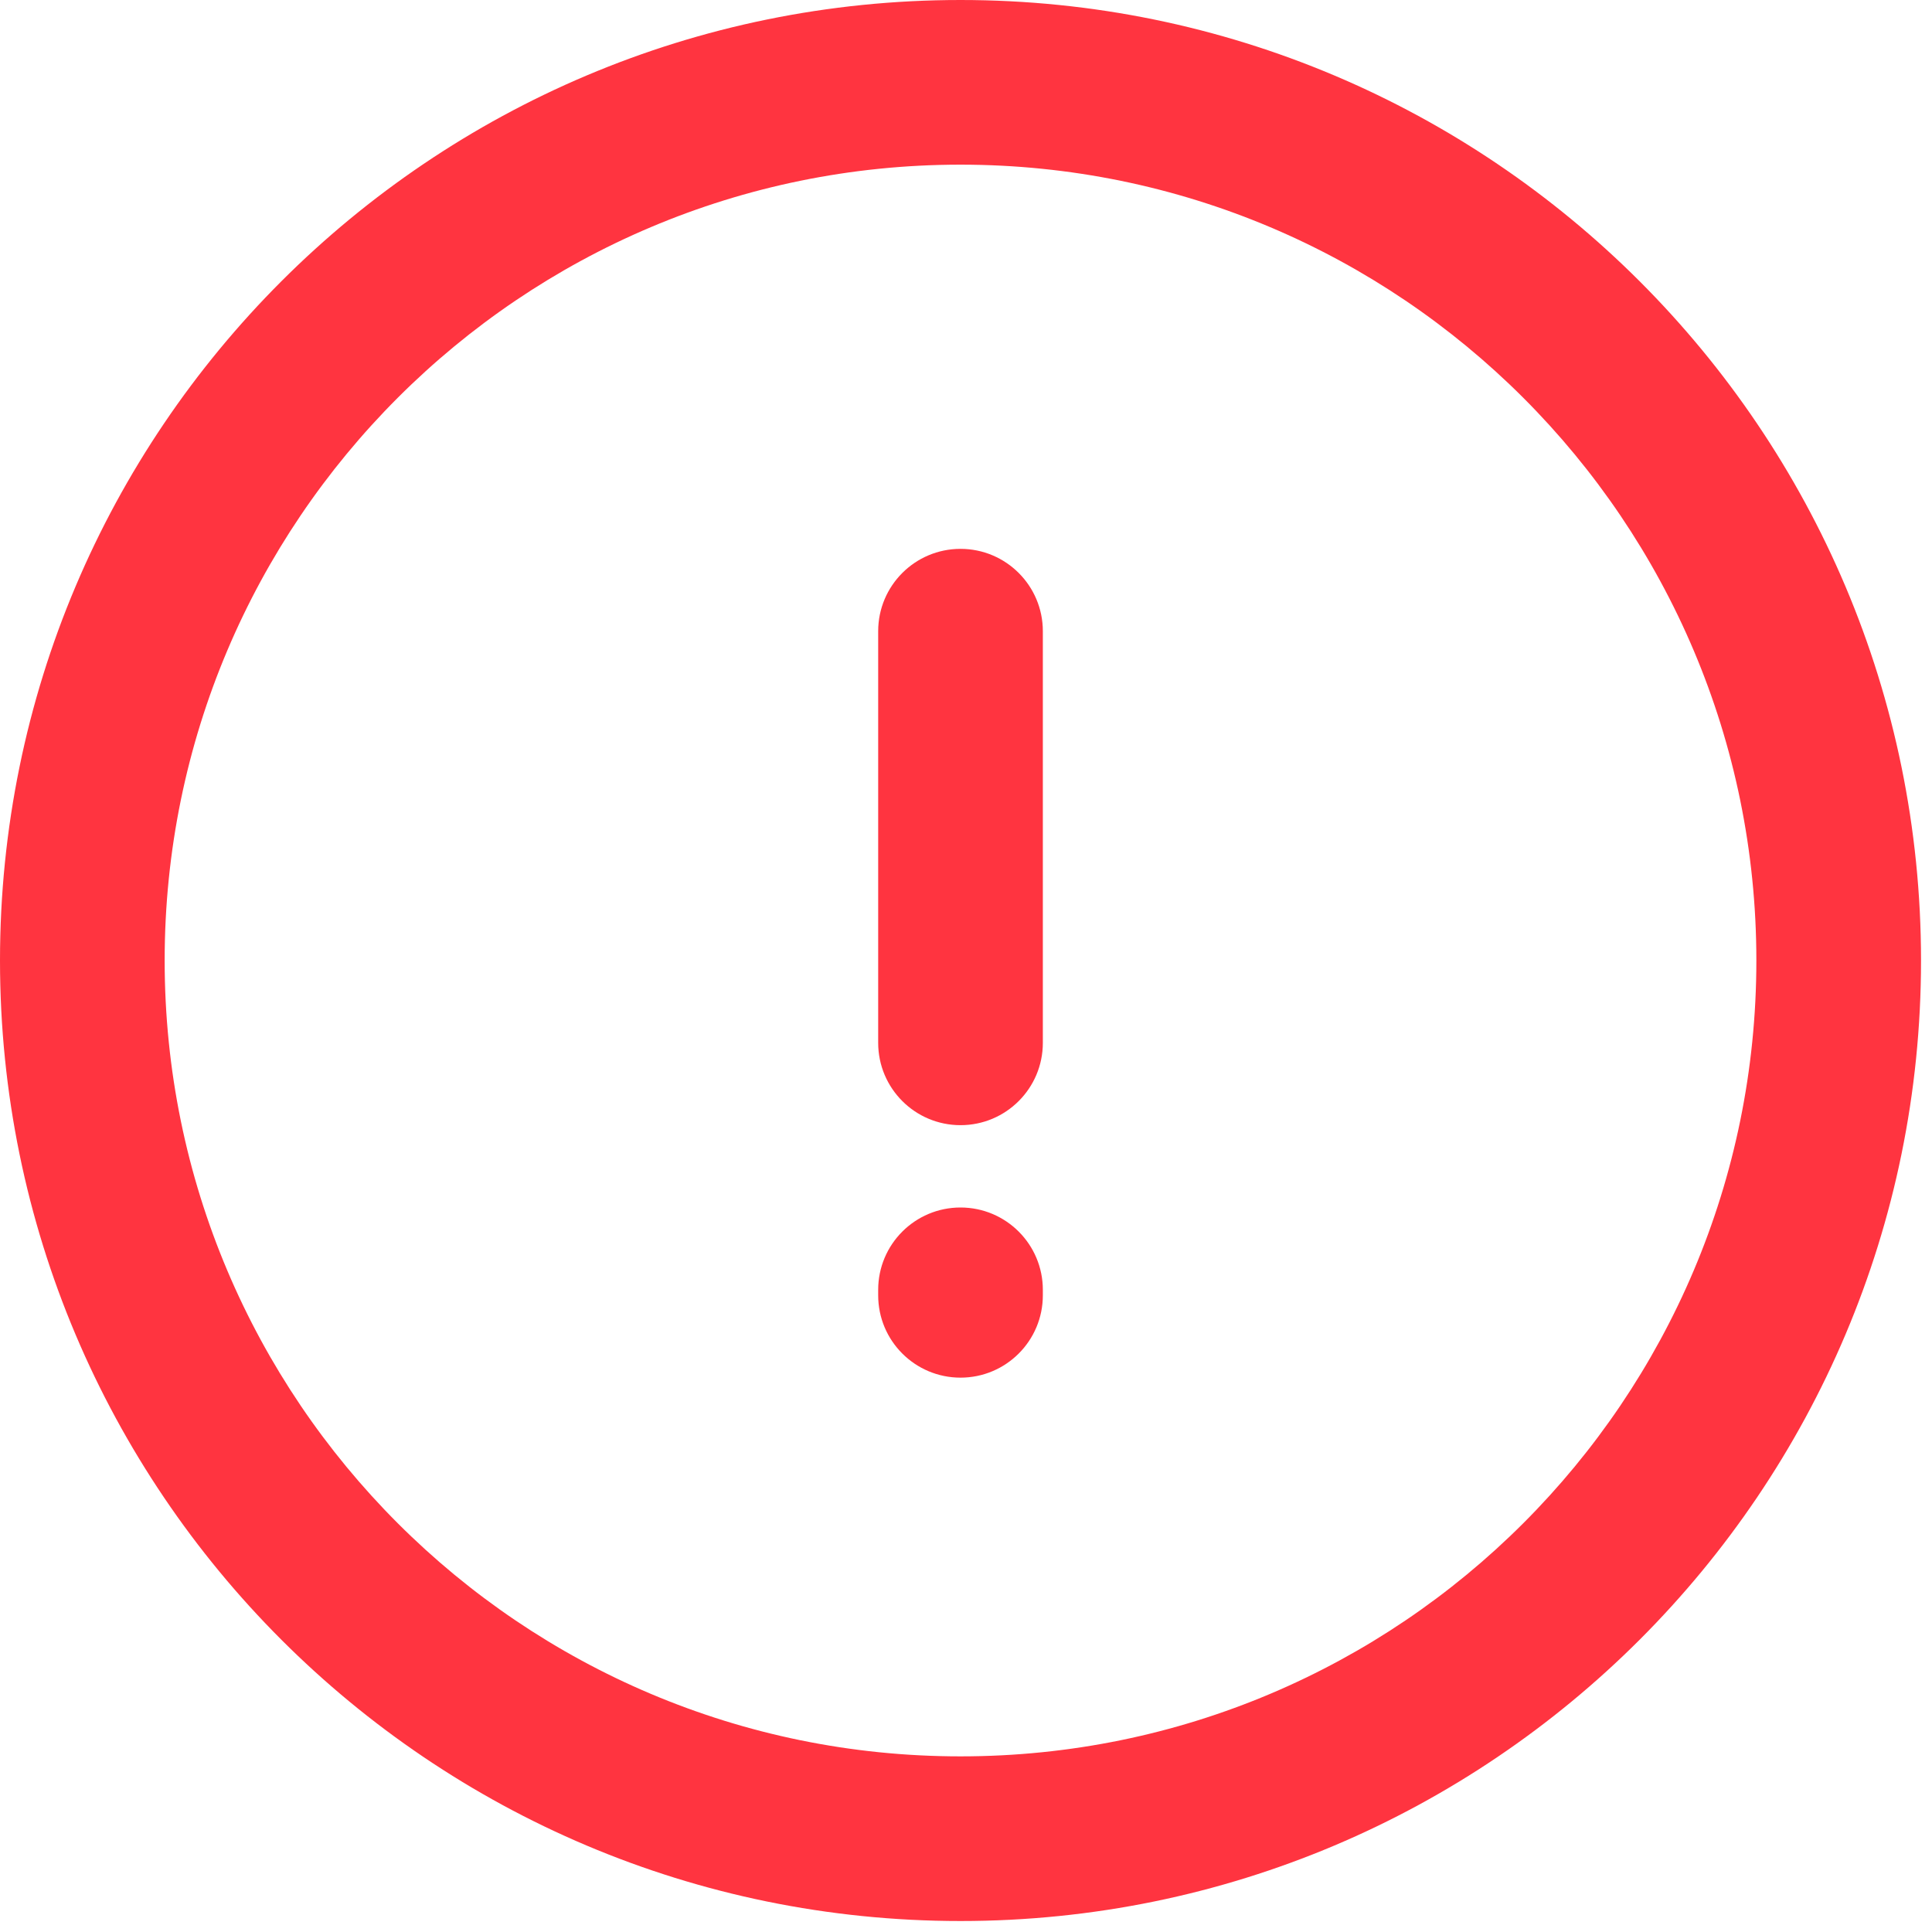
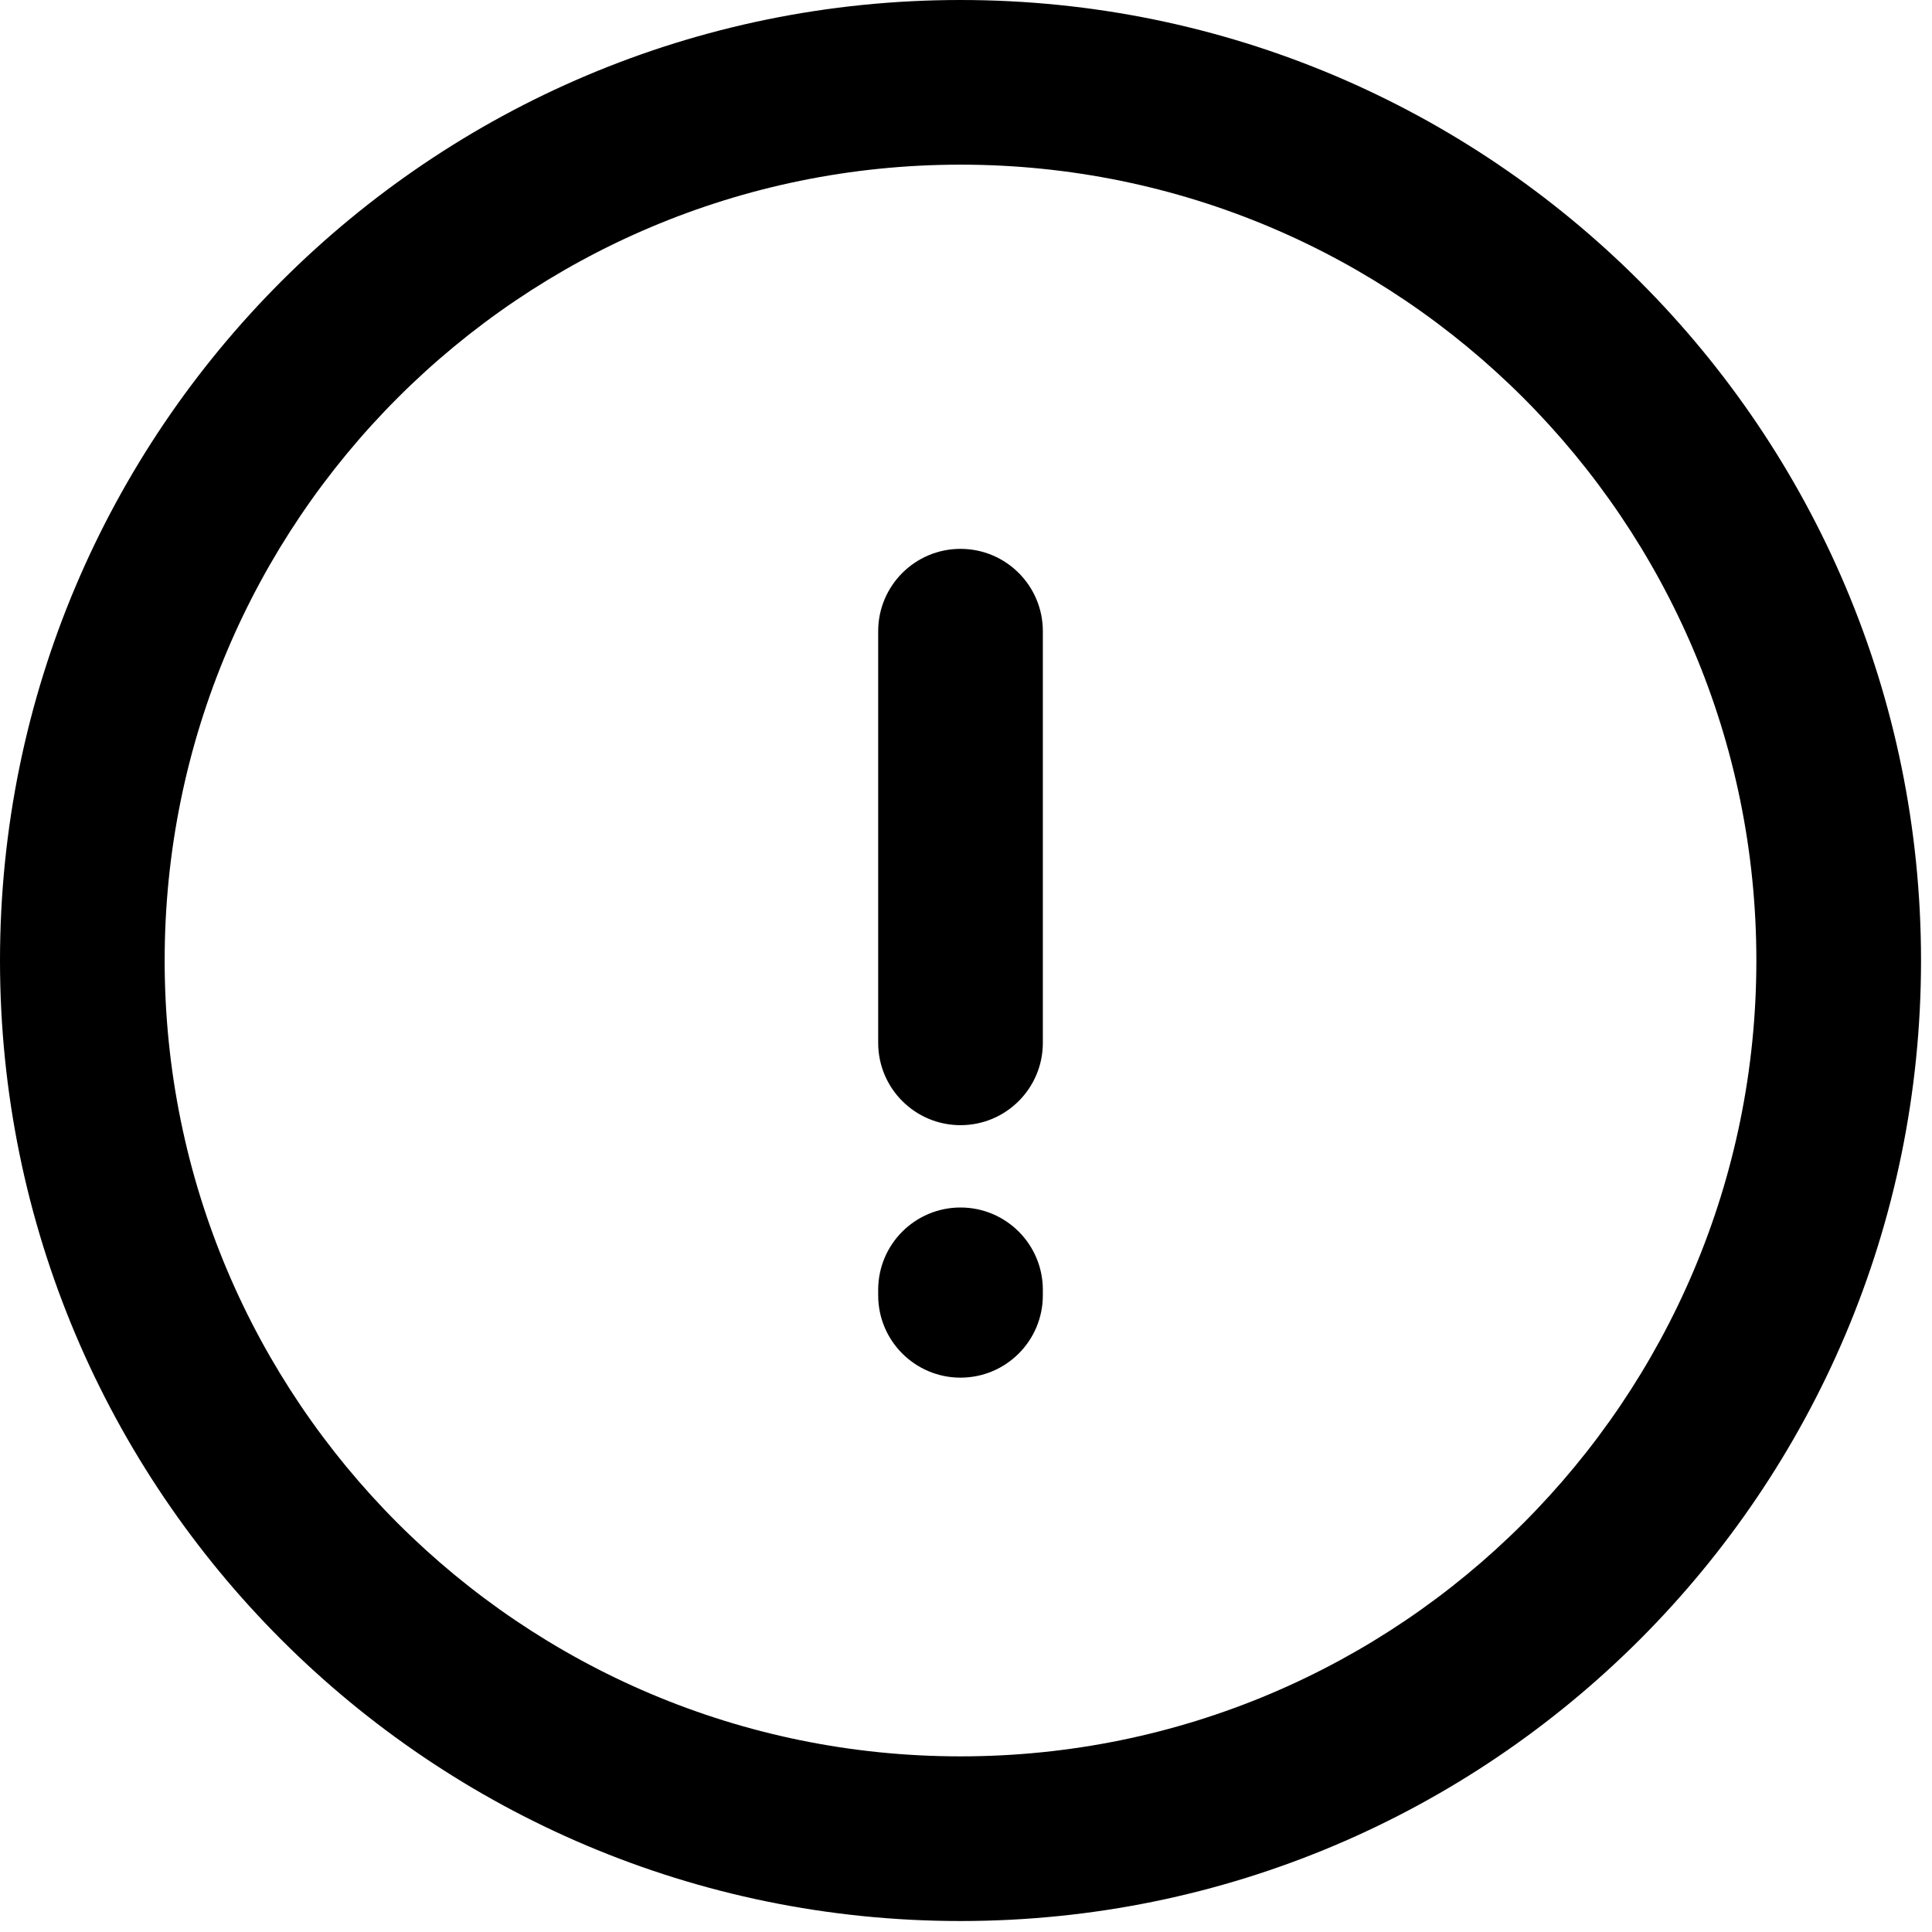
<svg xmlns="http://www.w3.org/2000/svg" width="88" height="88" viewBox="0 0 88 88" fill="none">
-   <path fill-rule="evenodd" clip-rule="evenodd" d="M43.75 7.5C23.73 7.5 7.5 23.73 7.5 43.75C7.5 63.77 23.73 80 43.75 80C63.77 80 80 63.77 80 43.75C80 23.73 63.77 7.5 43.75 7.5ZM0 43.75C0 19.587 19.587 0 43.75 0C67.912 0 87.5 19.587 87.5 43.75C87.5 67.912 67.912 87.5 43.75 87.5C19.587 87.5 0 67.912 0 43.75Z" fill="#FF3440" />
-   <path fill-rule="evenodd" clip-rule="evenodd" d="M43.75 25C45.821 25 47.5 26.679 47.5 28.75V47.5C47.5 49.571 45.821 51.25 43.75 51.25C41.679 51.25 40 49.571 40 47.5V28.75C40 26.679 41.679 25 43.75 25Z" fill="#FF3440" />
-   <path fill-rule="evenodd" clip-rule="evenodd" d="M43.75 55C45.821 55 47.5 56.679 47.5 58.75V59C47.5 61.071 45.821 62.75 43.75 62.75C41.679 62.75 40 61.071 40 59V58.75C40 56.679 41.679 55 43.75 55Z" fill="#FF3440" />
+   <path fill-rule="evenodd" clip-rule="evenodd" d="M43.75 7.5C23.73 7.5 7.5 23.73 7.5 43.75C7.5 63.77 23.73 80 43.75 80C63.77 80 80 63.77 80 43.75C80 23.73 63.77 7.5 43.75 7.5ZM0 43.75C0 19.587 19.587 0 43.75 0C67.912 0 87.5 19.587 87.5 43.75C87.5 67.912 67.912 87.5 43.75 87.5C19.587 87.5 0 67.912 0 43.75Z" fill="currentColor" />
+   <path fill-rule="evenodd" clip-rule="evenodd" d="M43.75 25C45.821 25 47.5 26.679 47.5 28.75V47.5C47.5 49.571 45.821 51.25 43.75 51.25C41.679 51.25 40 49.571 40 47.5V28.75C40 26.679 41.679 25 43.75 25Z" fill="currentColor" />
+   <path fill-rule="evenodd" clip-rule="evenodd" d="M43.75 55C45.821 55 47.5 56.679 47.5 58.75V59C47.5 61.071 45.821 62.75 43.75 62.75C41.679 62.75 40 61.071 40 59V58.75C40 56.679 41.679 55 43.75 55Z" fill="currentColor" />
</svg>
